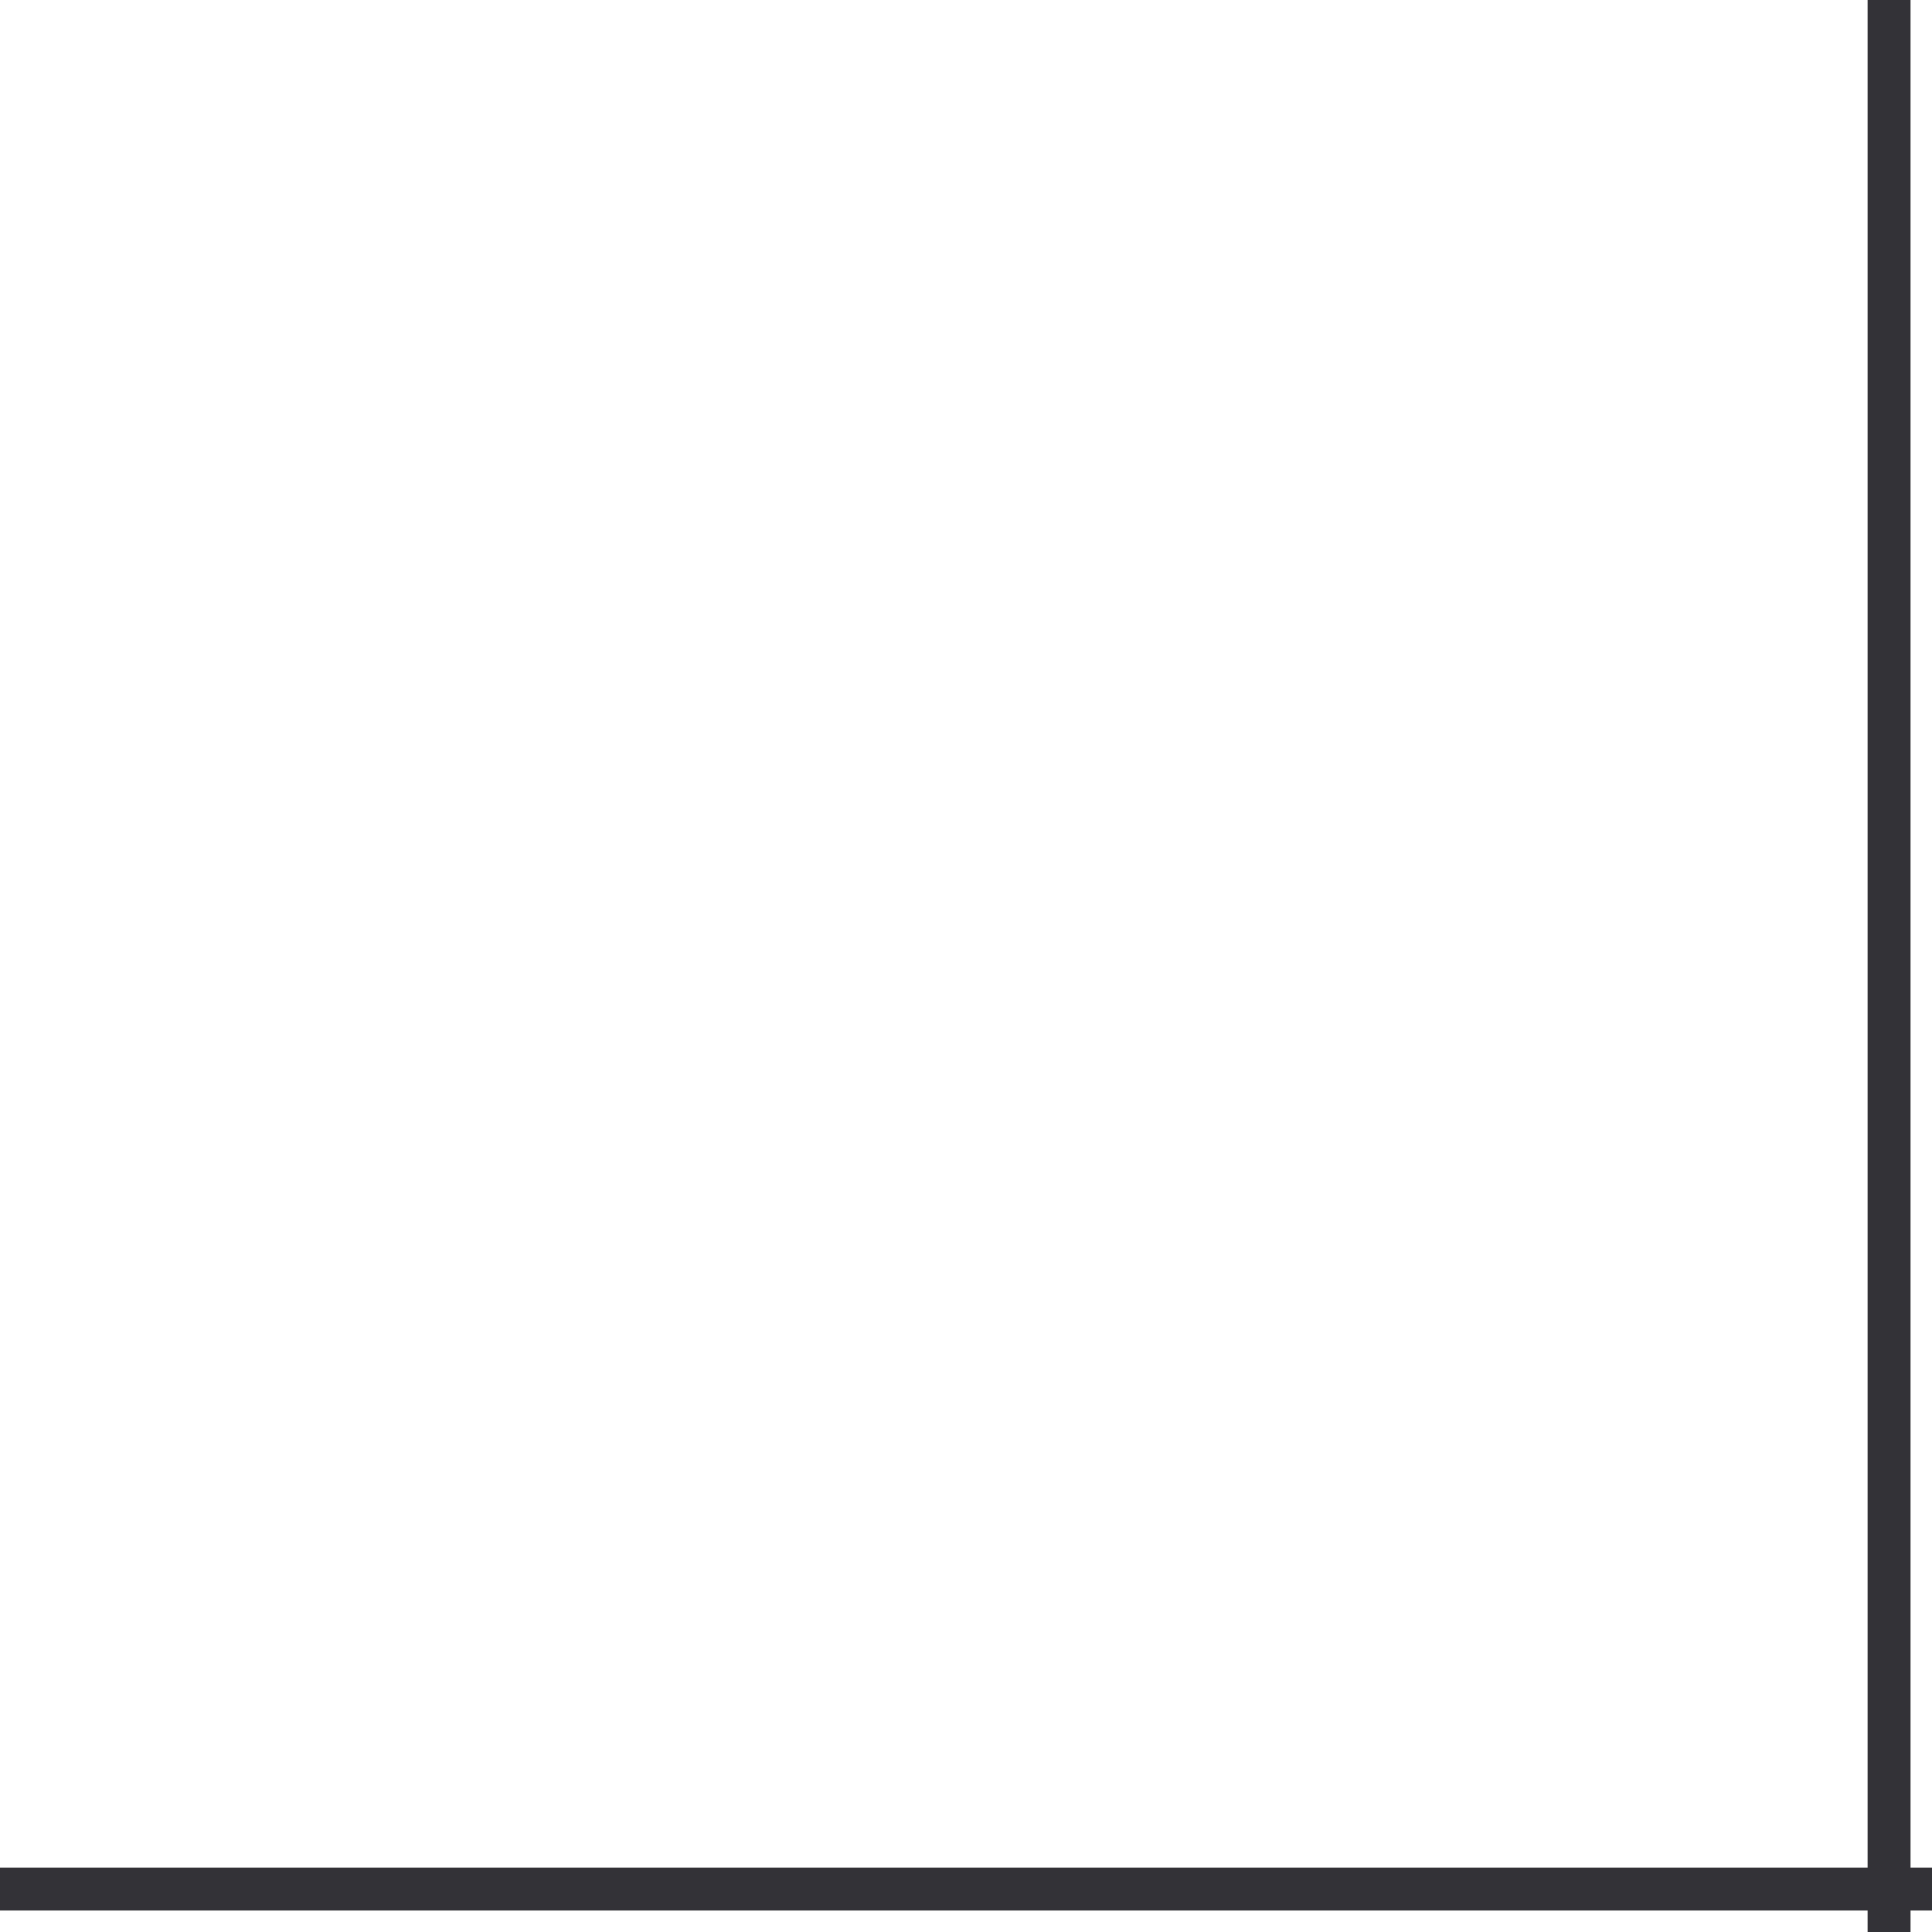
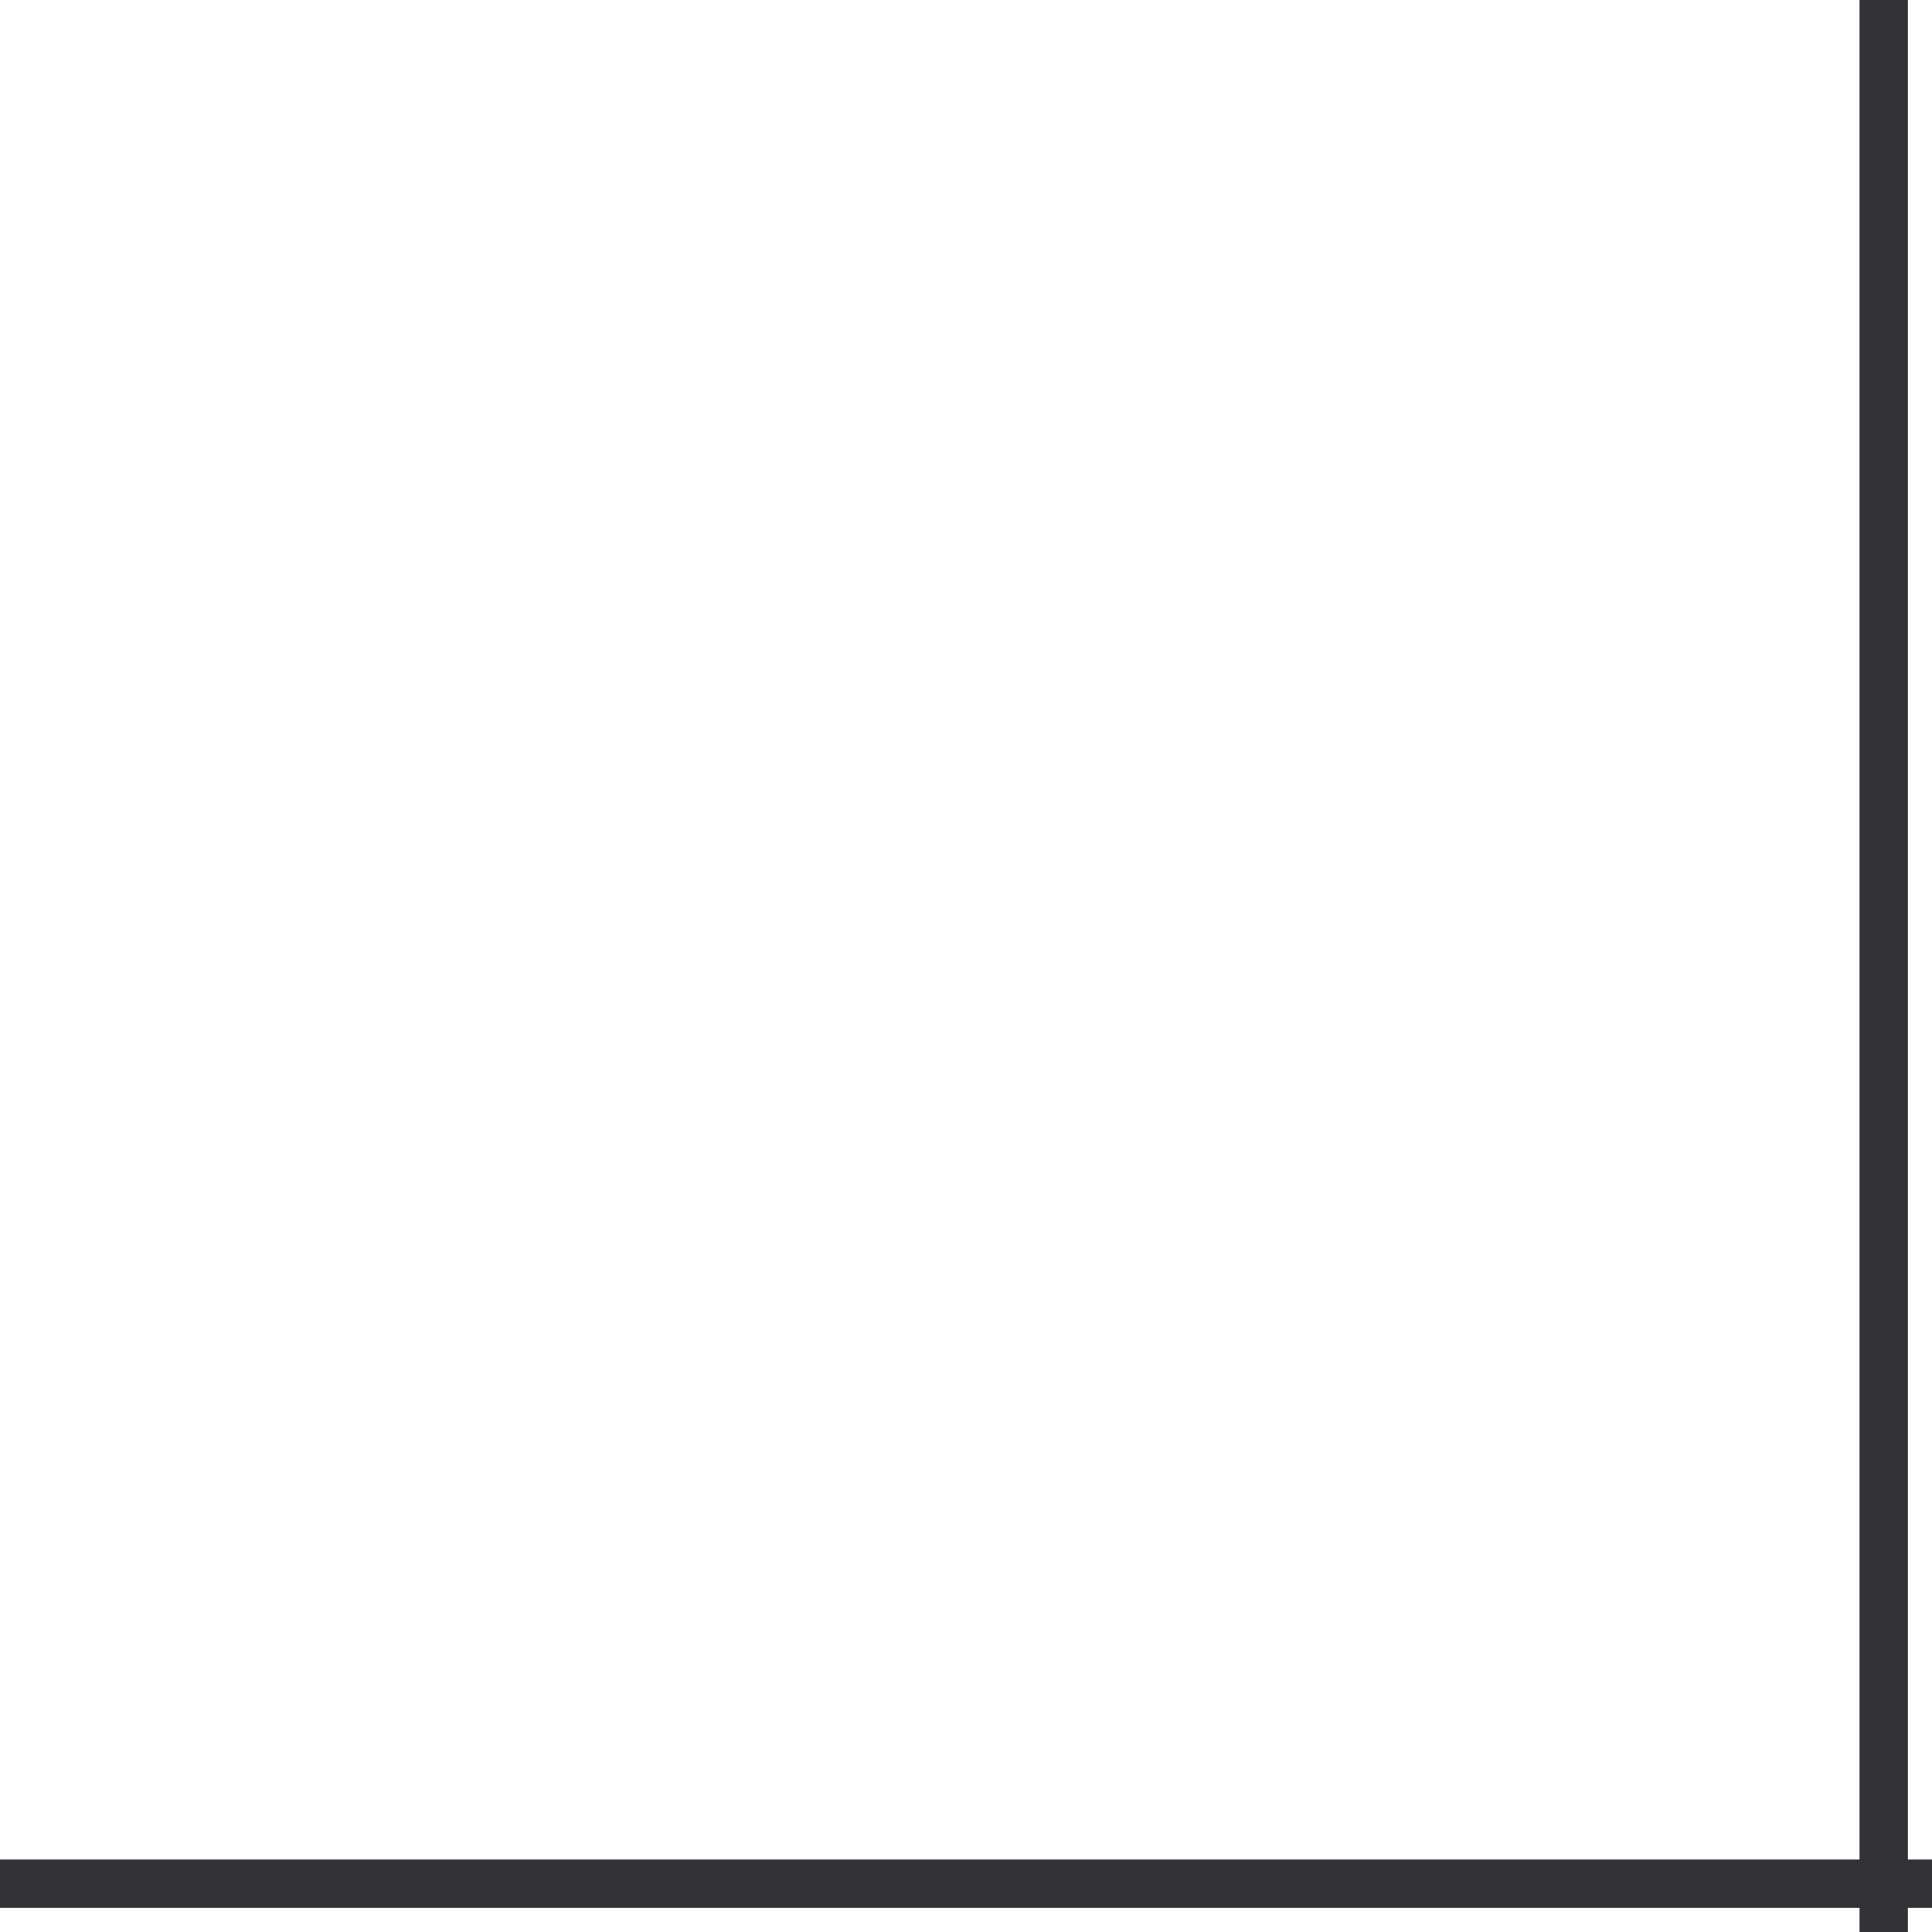
- <svg xmlns="http://www.w3.org/2000/svg" width="44" height="44" viewBox="0 0 45 45">
+ <svg xmlns="http://www.w3.org/2000/svg" width="39" height="39" viewBox="0 0 40 40">
  <g clip-path="url(#clip0_2_2)">
-     <path d="M50 44H0" stroke="#333237" />
-     <path d="M44 50V0" stroke="#333237" />
+     <path d="M50 39H0" stroke="#333237" />
+     <path d="M39 50V0" stroke="#333237" />
  </g>
  <defs>
    <clipPath id="clip0_2_2">
-       <rect width="45" height="45" />
+       <rect width="40" height="40" />
    </clipPath>
  </defs>
</svg>
